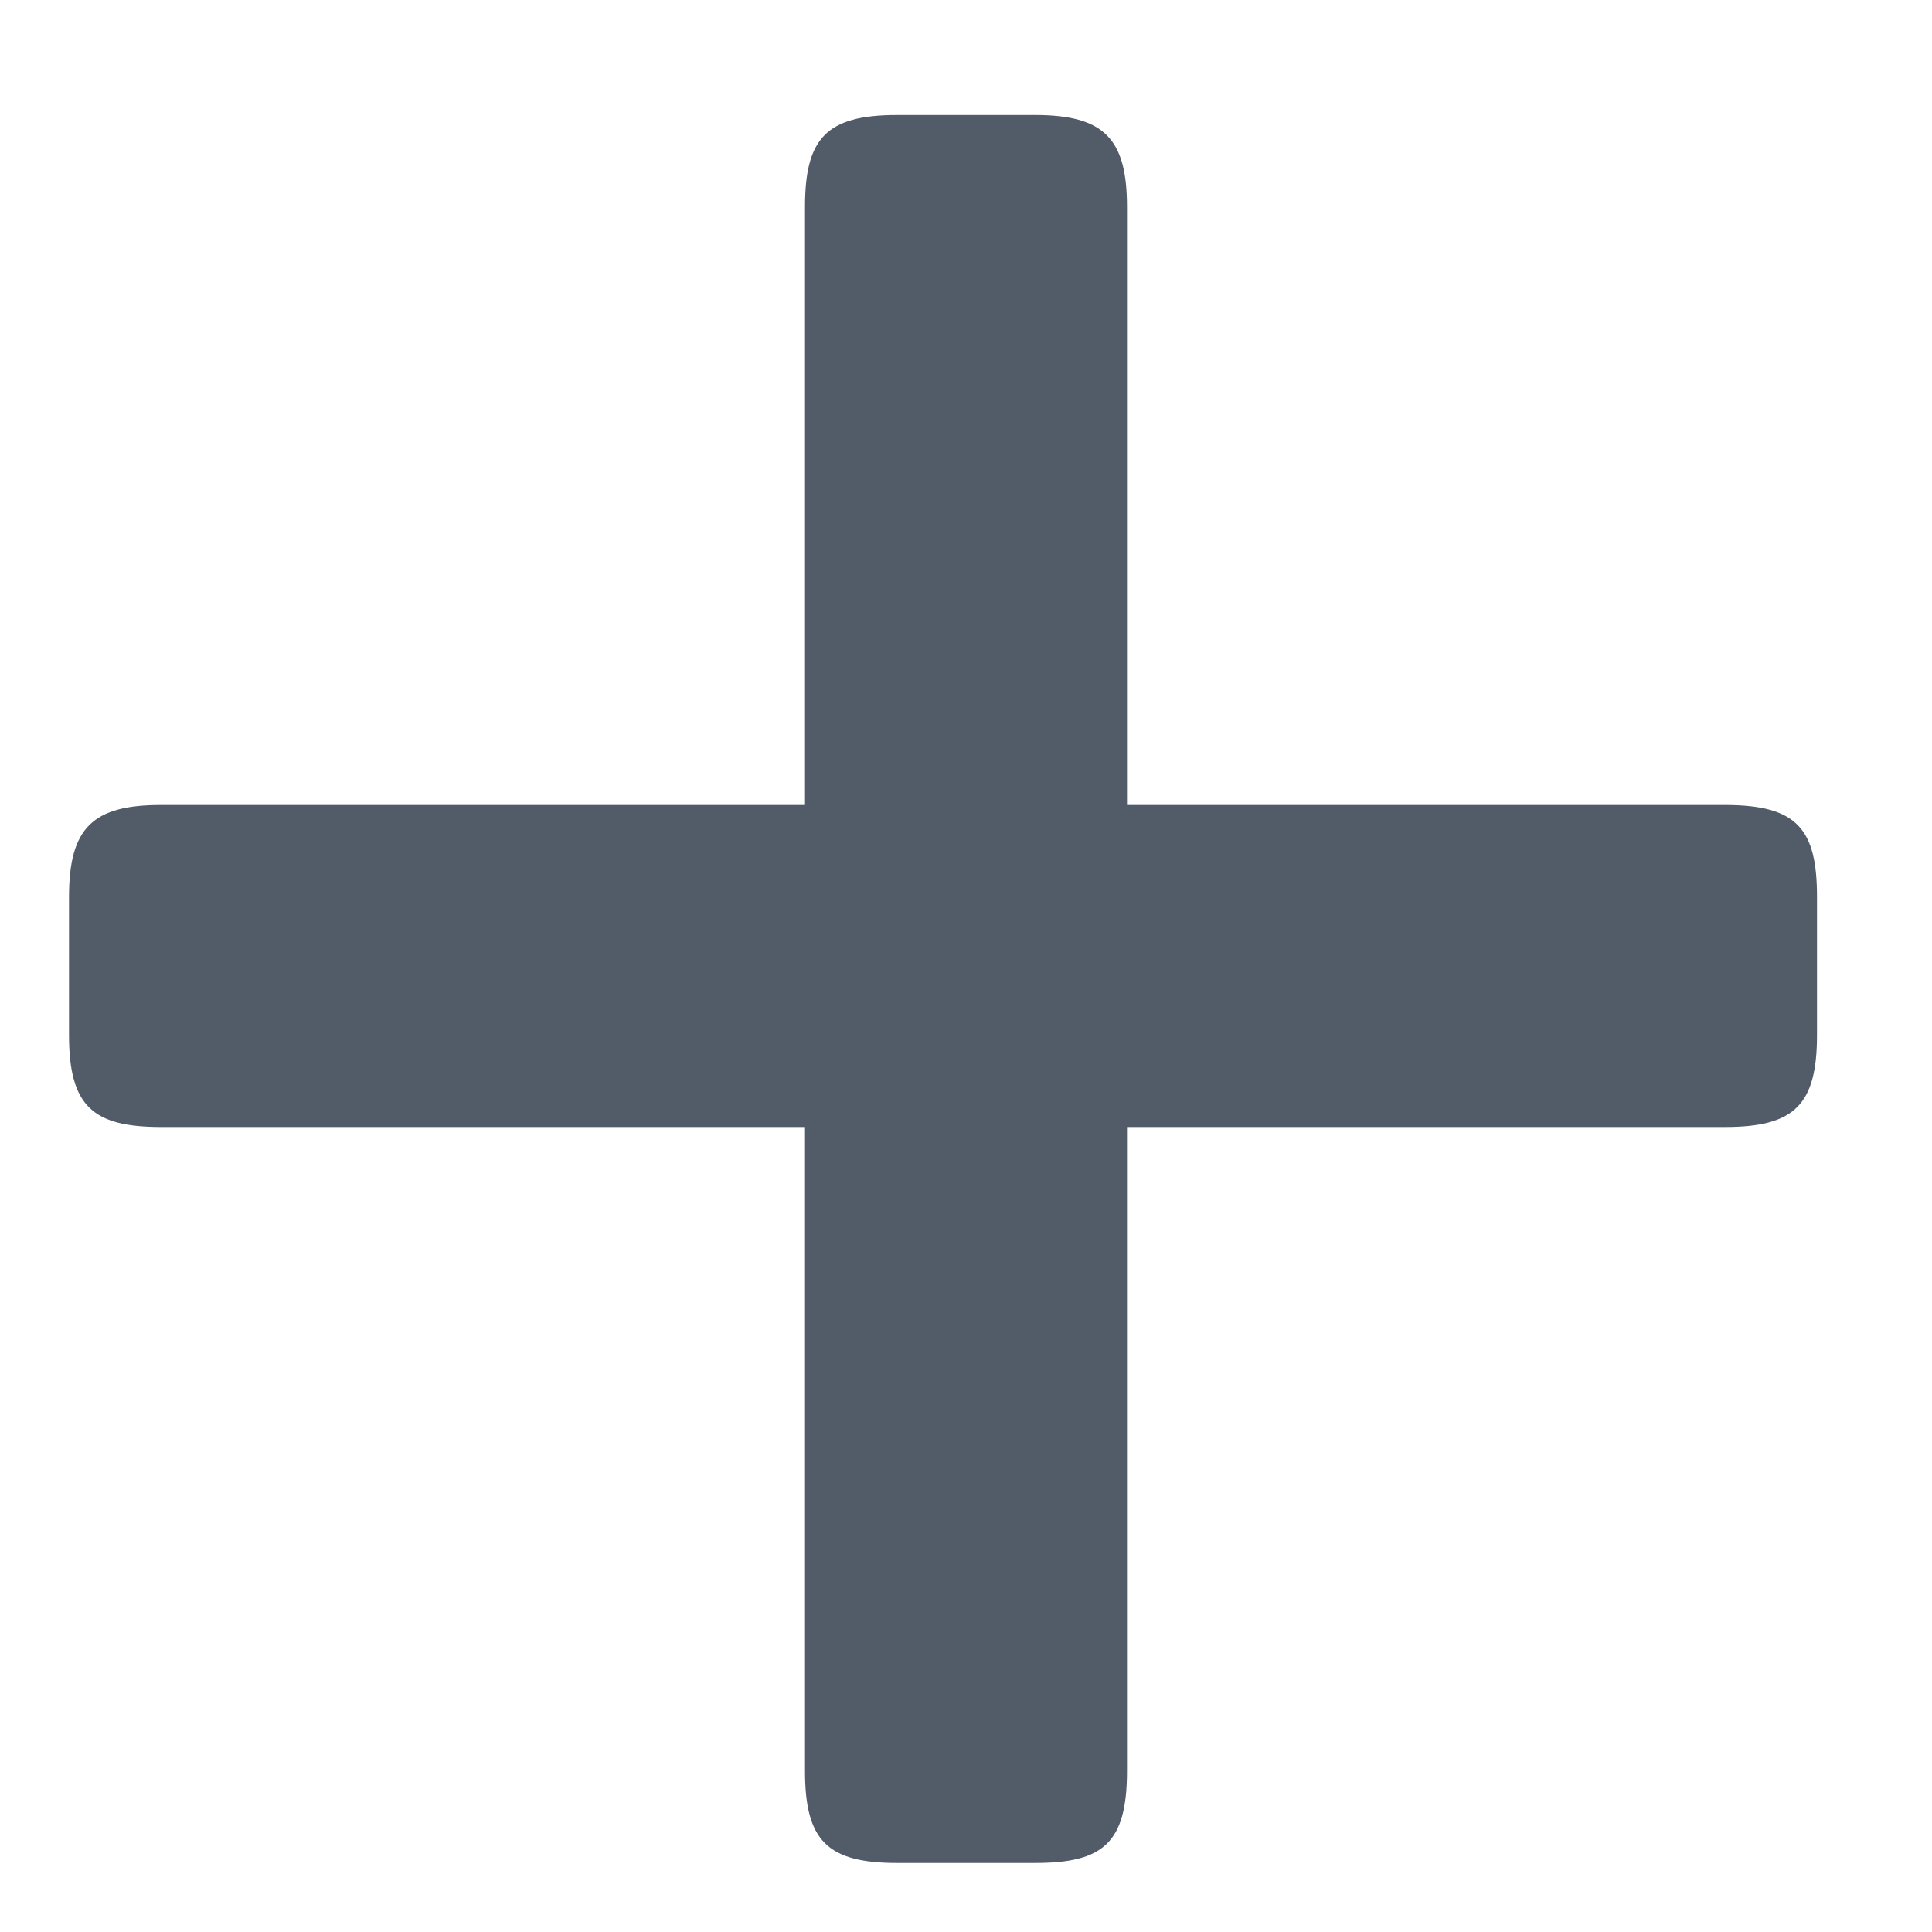
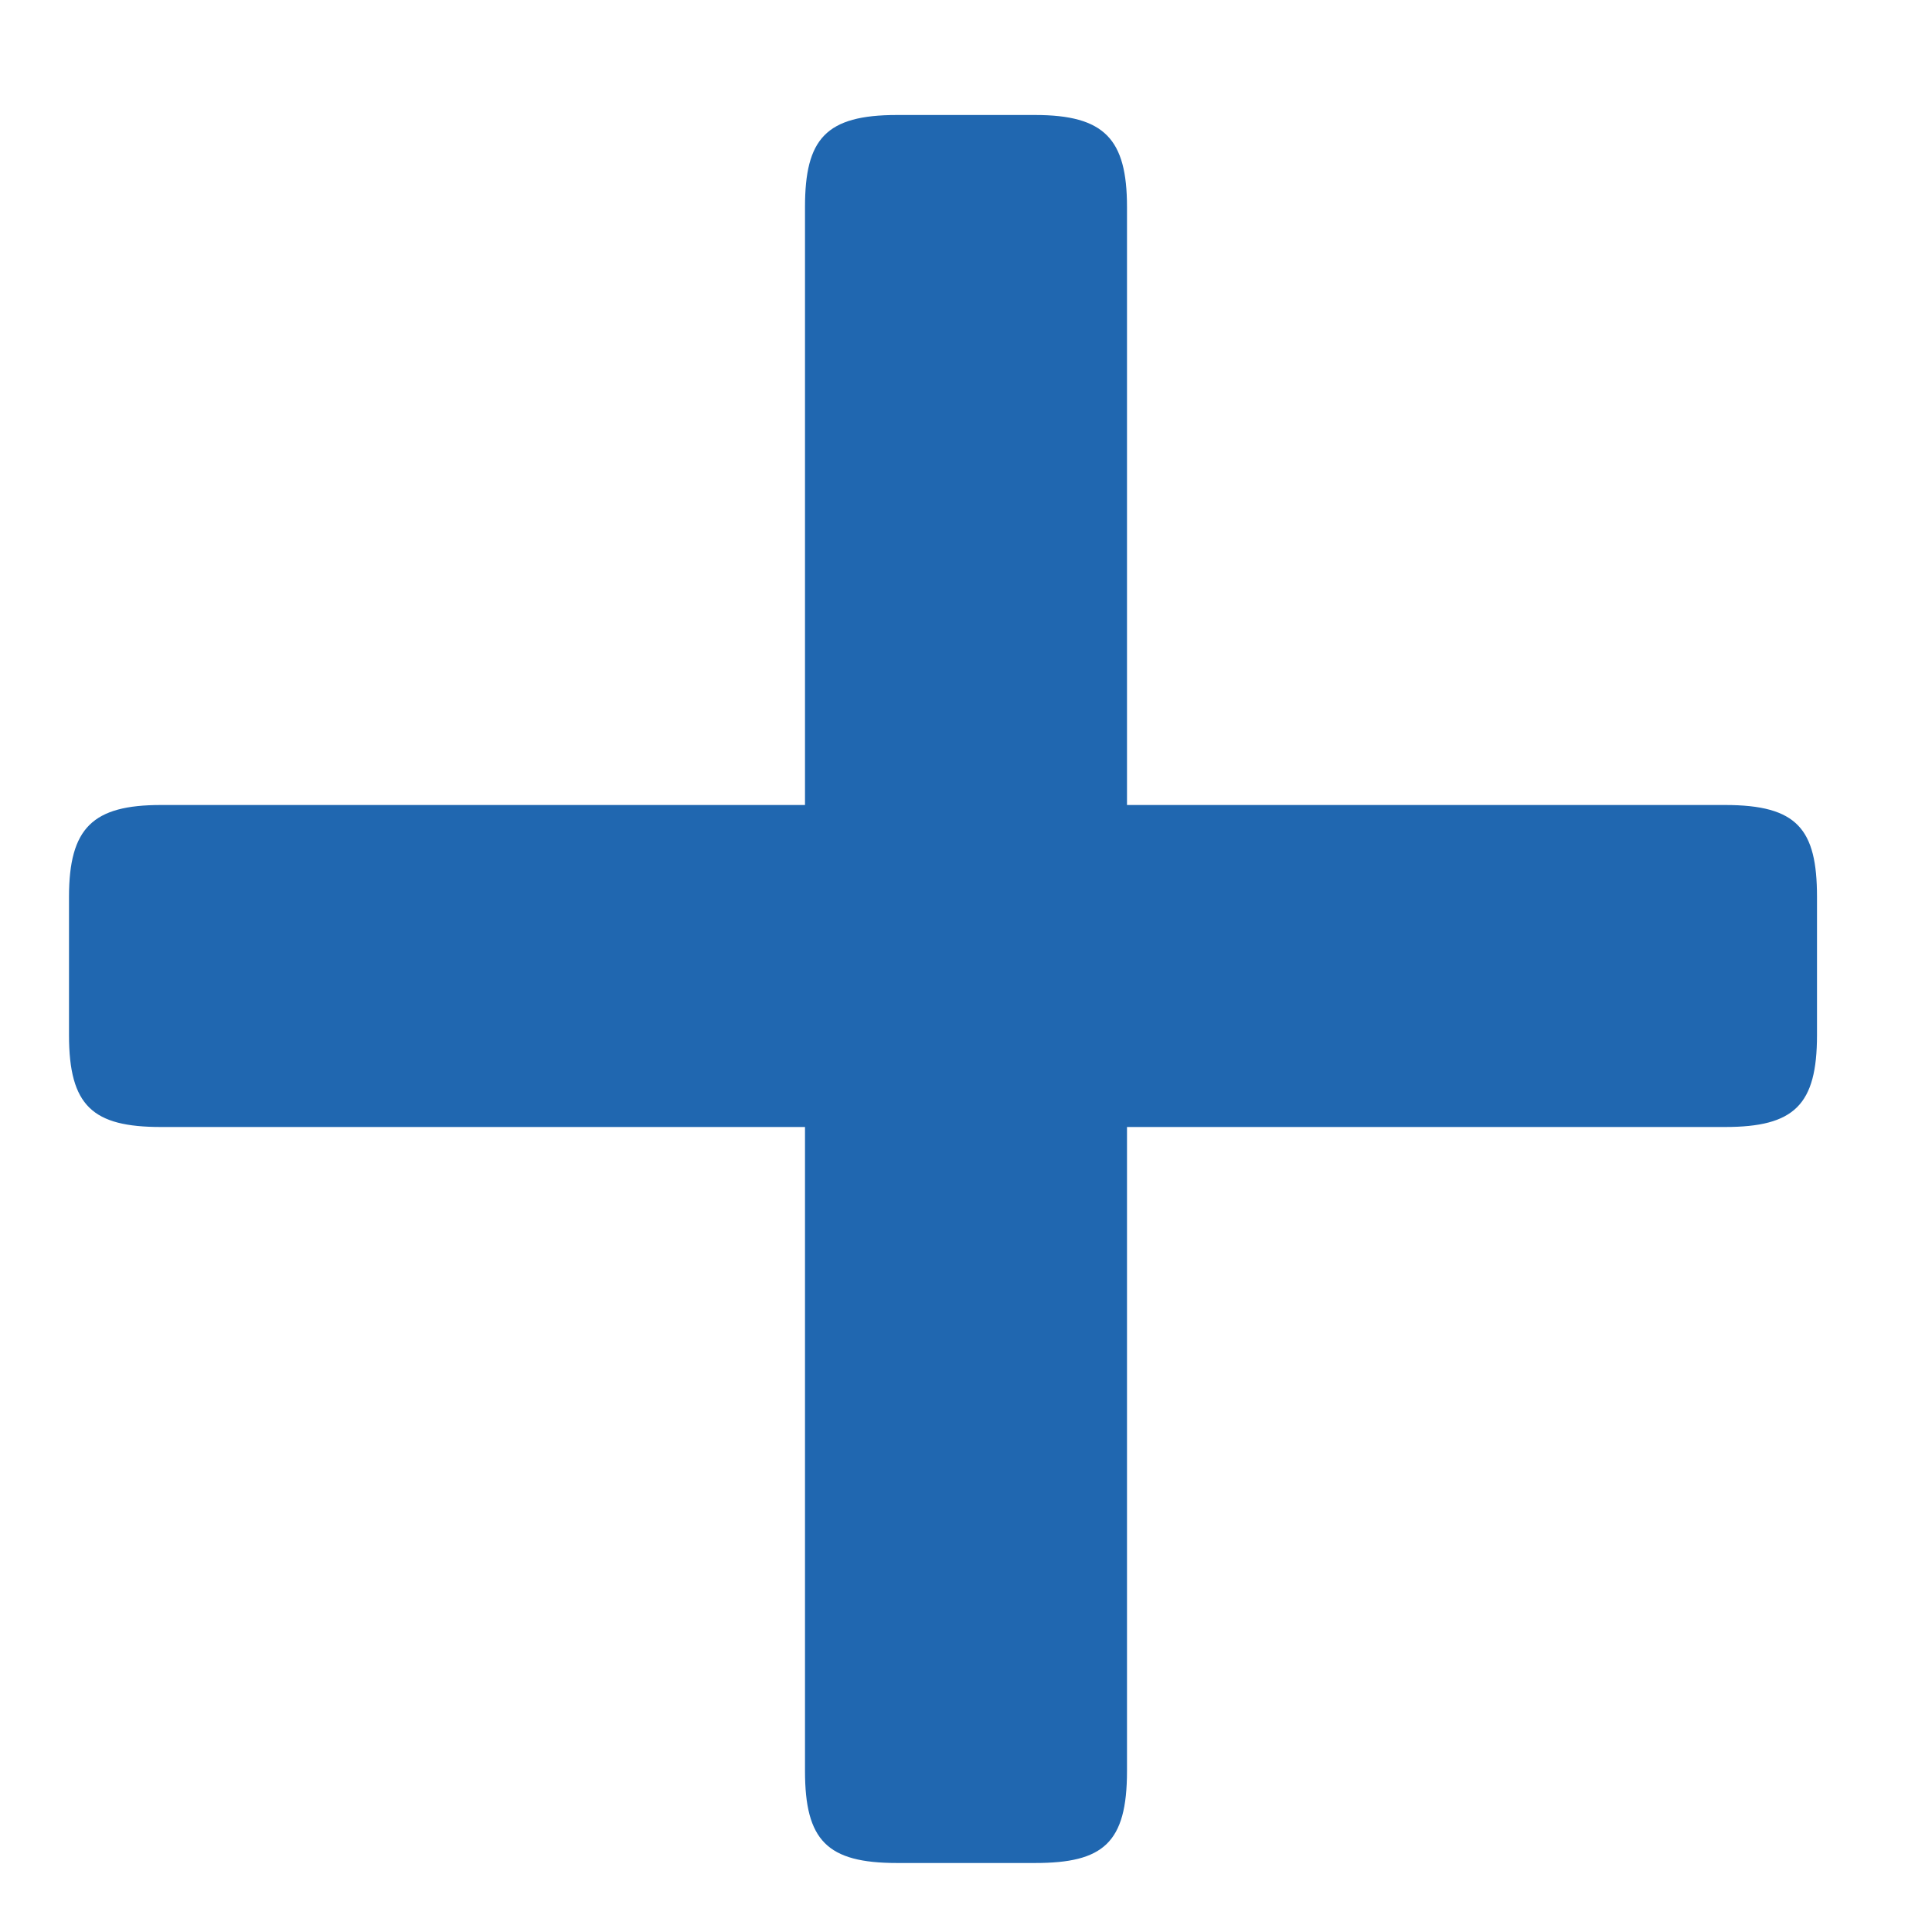
- <svg xmlns="http://www.w3.org/2000/svg" fill="#525c69" version="1.1" baseProfile="tiny" id="Layer_1" width="800px" height="800px" viewBox="0 0 42 42" xml:space="preserve">
+ <svg xmlns="http://www.w3.org/2000/svg" fill="#2067b0" version="1.1" baseProfile="tiny" id="Layer_1" width="800px" height="800px" viewBox="0 0 42 42" xml:space="preserve">
  <g id="SVGRepo_bgCarrier" stroke-width="0" />
  <g id="SVGRepo_tracerCarrier" stroke-linecap="round" stroke-linejoin="round" />
  <g id="SVGRepo_iconCarrier">
    <path d="M39.5,22.5v-3c0-1.48-0.43-2-2-2h-13v-13c0-1.48-0.49-2-2-2h-3c-1.55,0-2,0.52-2,2v13h-14c-1.48,0-2,0.49-2,2v3 c0,1.55,0.52,2,2,2h14v14c0,1.51,0.48,2,2,2h3c1.48,0,2-0.43,2-2v-14h13C39.01,24.5,39.5,24.02,39.5,22.5z" />
  </g>
</svg>
